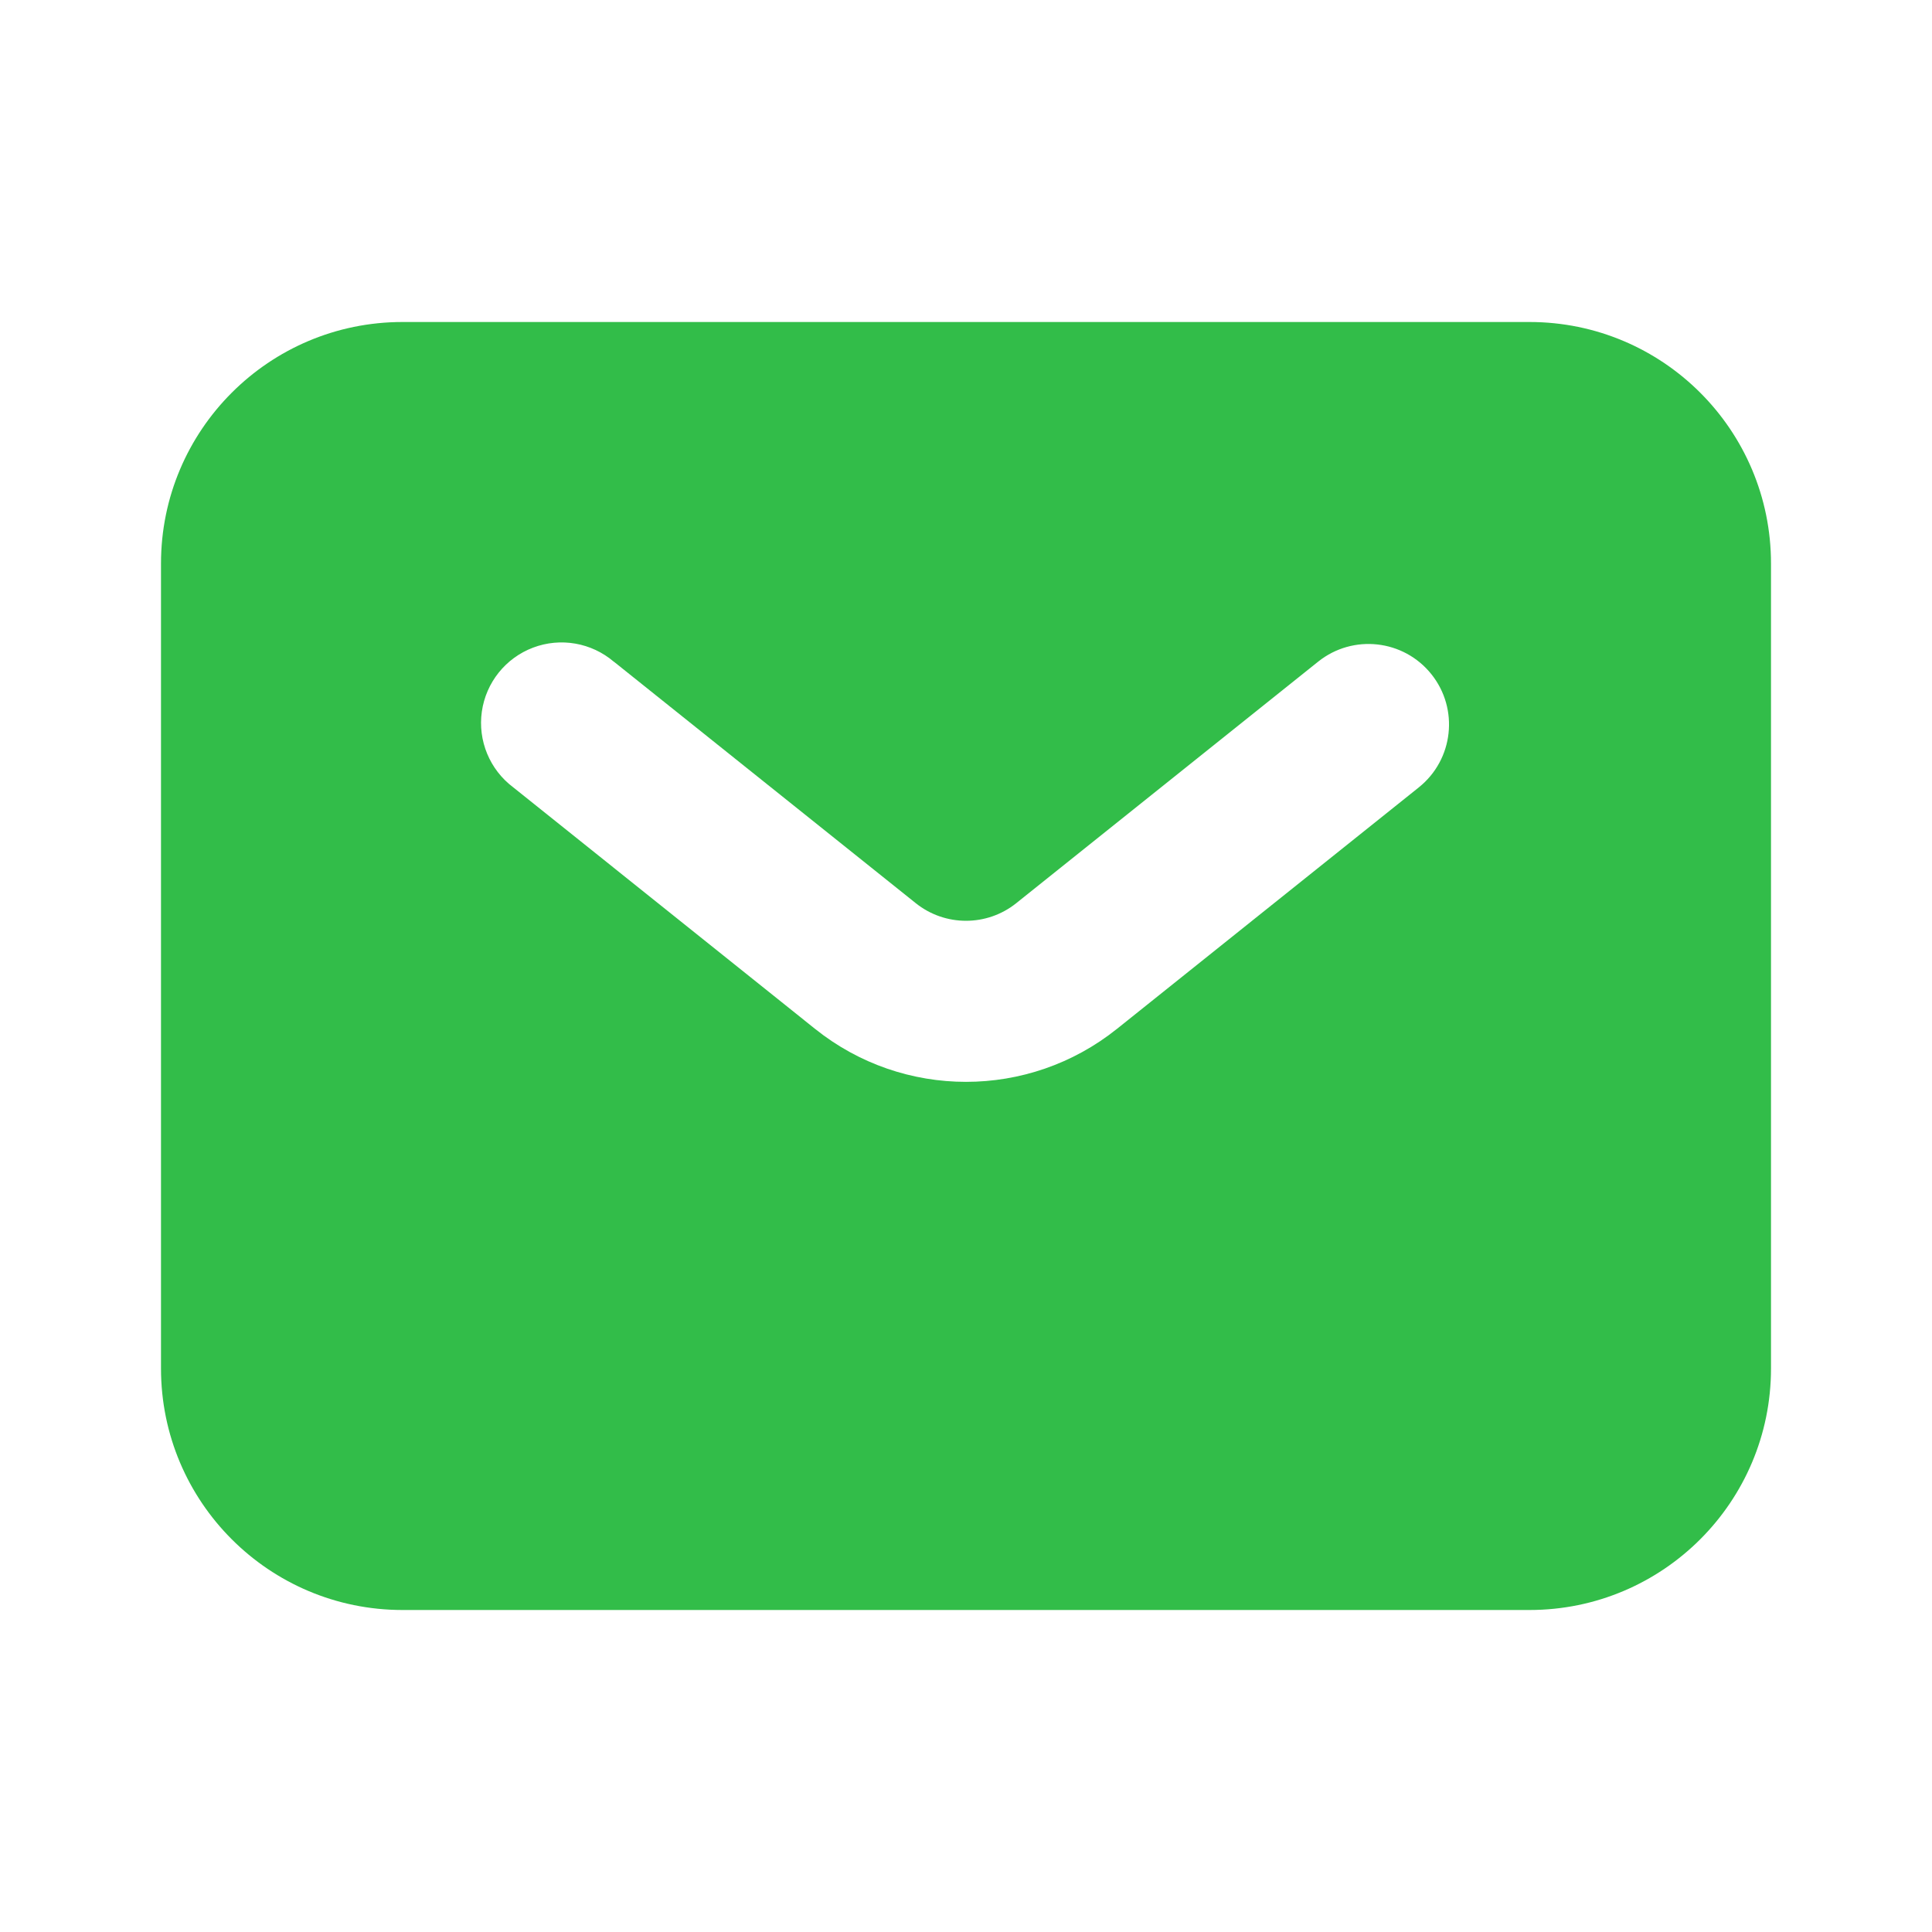
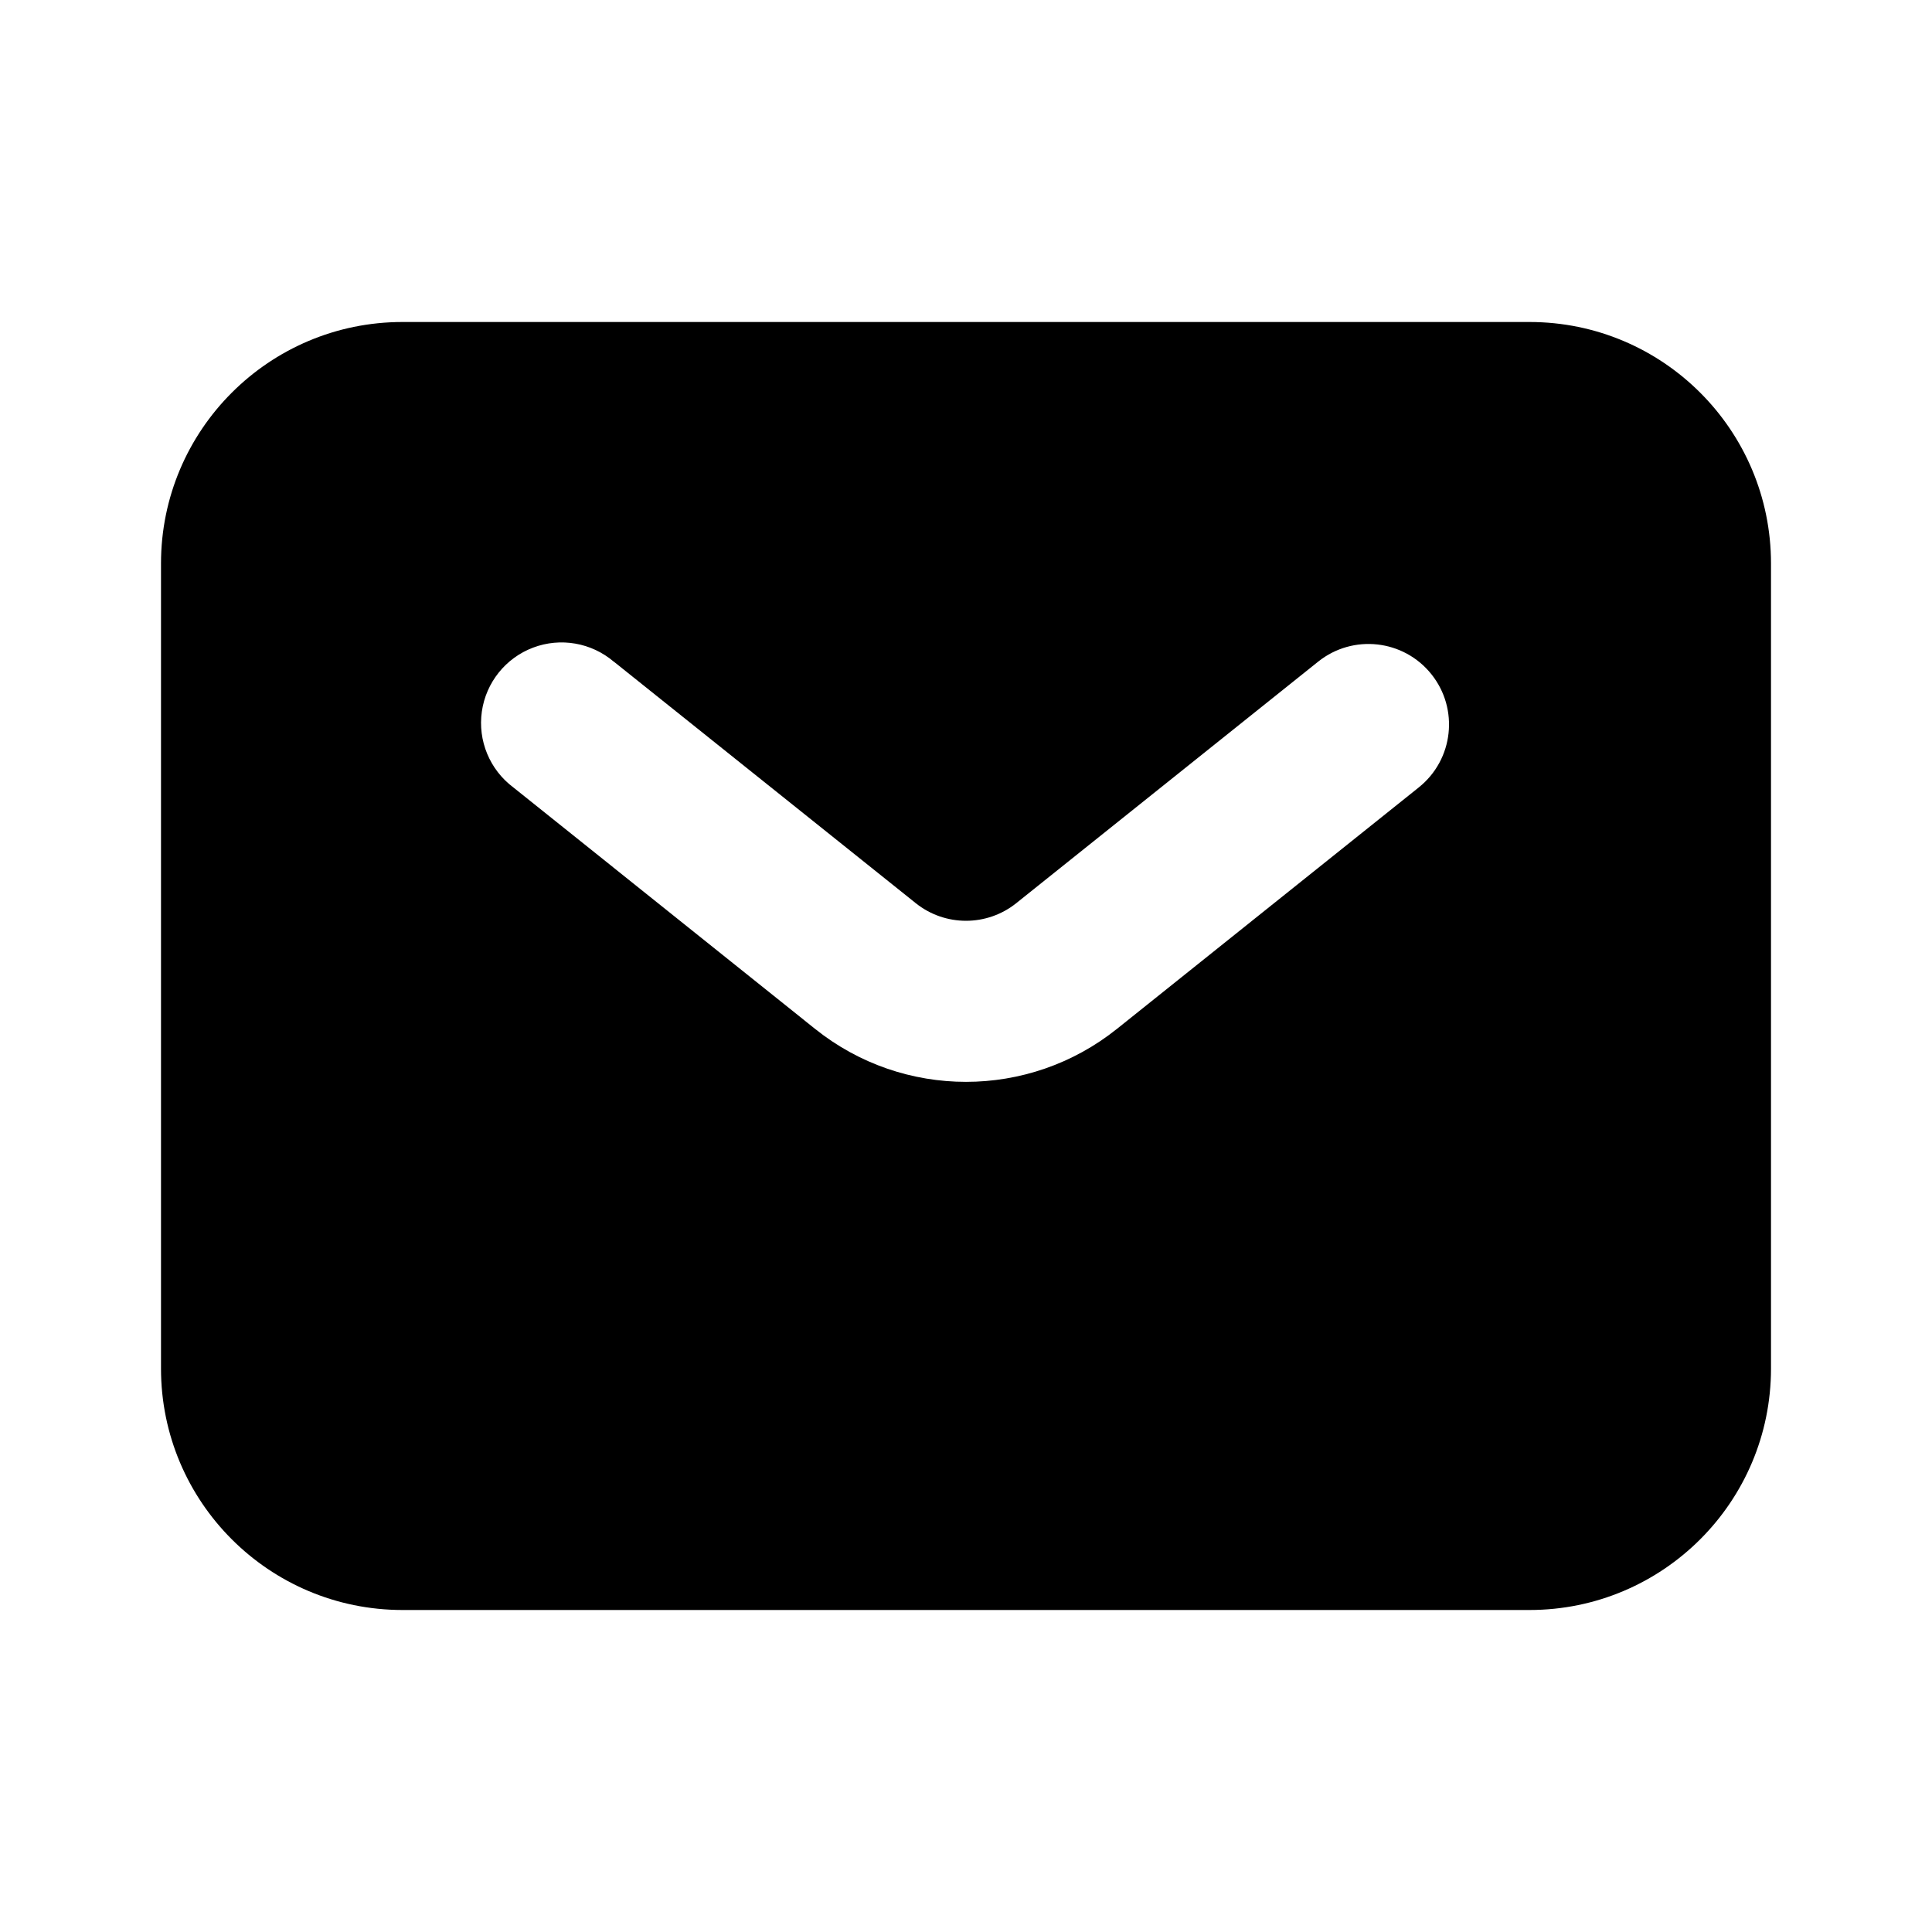
<svg xmlns="http://www.w3.org/2000/svg" width="64" height="64" viewBox="0 0 24 24">
-   <path fill="#32bd49" fill-rule="evenodd" d="M5 20a3 3 0 0 1-3-3V7a3 3 0 0 1 3-3h14a3 3 0 0 1 3 3v10a3 3 0 0 1-3 3H5zM7.625 8.22a1 1 0 1 0-1.25 1.56l3.75 3.001a3 3 0 0 0 3.75 0l3.75-3a1 1 0 1 0-1.25-1.562l-3.75 3a1 1 0 0 1-1.25 0l-3.75-3z" clip-rule="evenodd" />
+   <path fill="#000000" fill-rule="evenodd" d="M5 20a3 3 0 0 1-3-3V7a3 3 0 0 1 3-3h14a3 3 0 0 1 3 3v10a3 3 0 0 1-3 3H5zM7.625 8.22a1 1 0 1 0-1.25 1.56l3.75 3.001a3 3 0 0 0 3.75 0l3.75-3a1 1 0 1 0-1.25-1.562l-3.75 3a1 1 0 0 1-1.25 0l-3.75-3z" clip-rule="evenodd" />
</svg>
